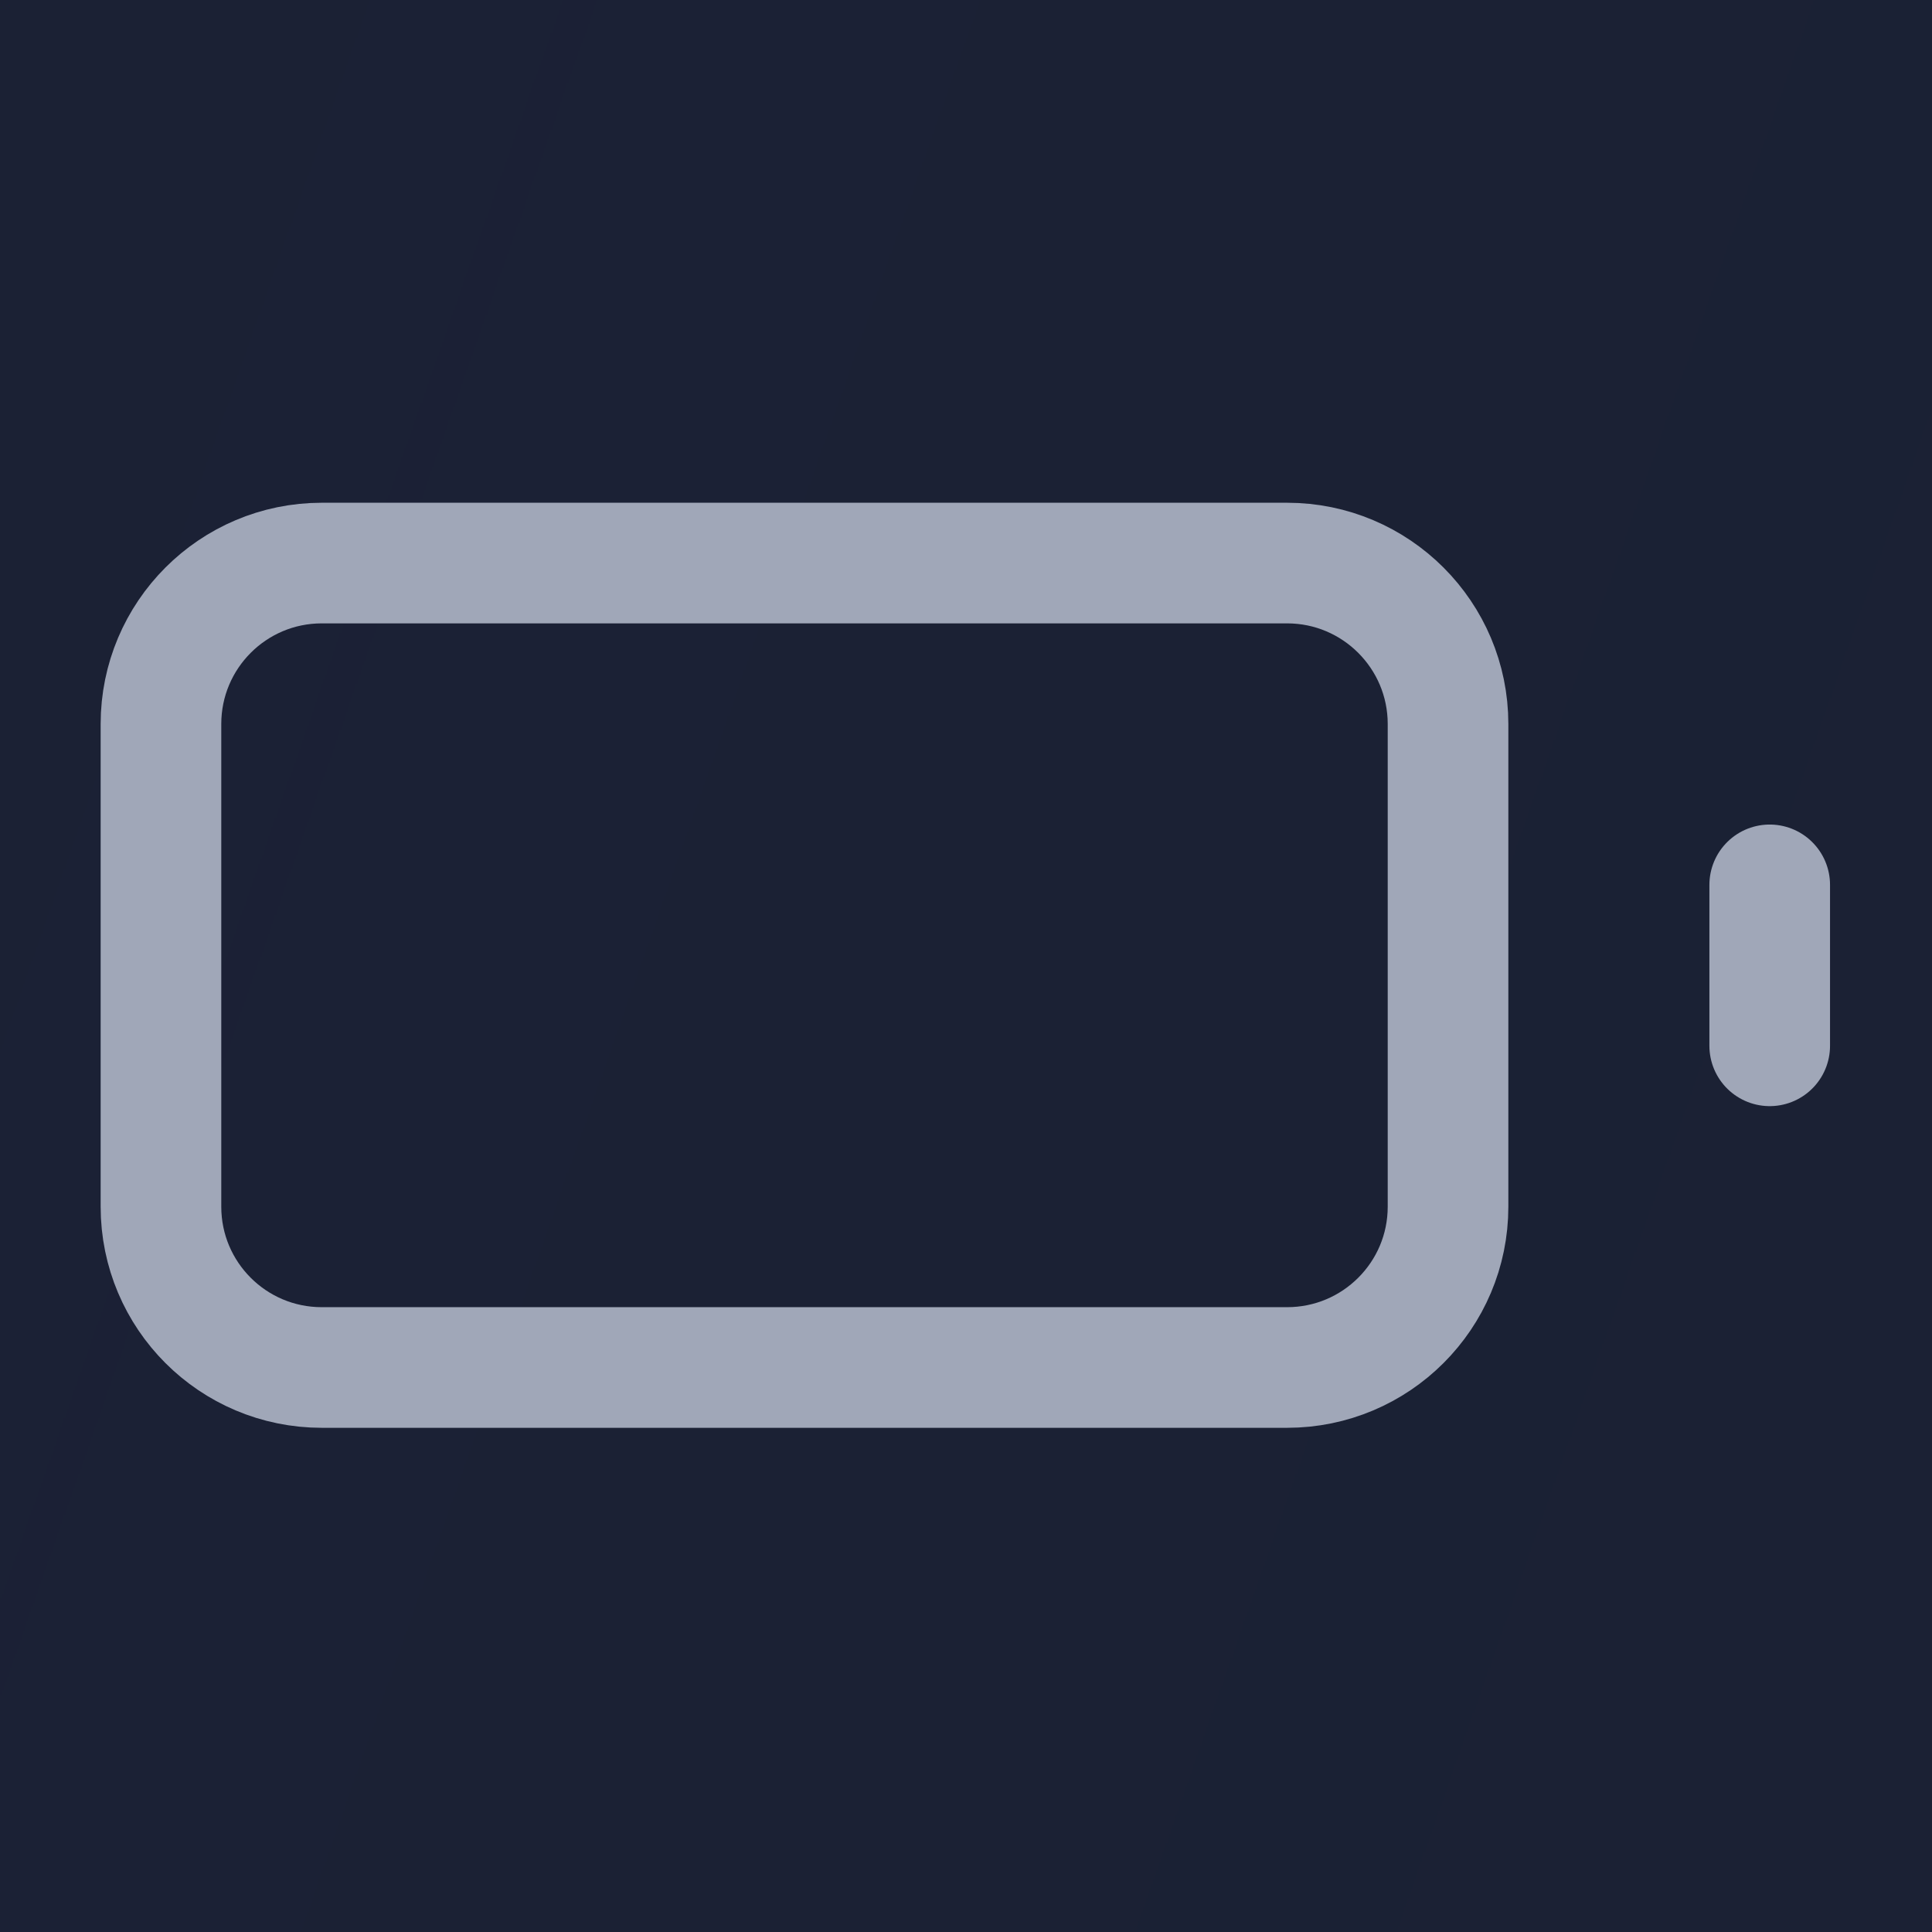
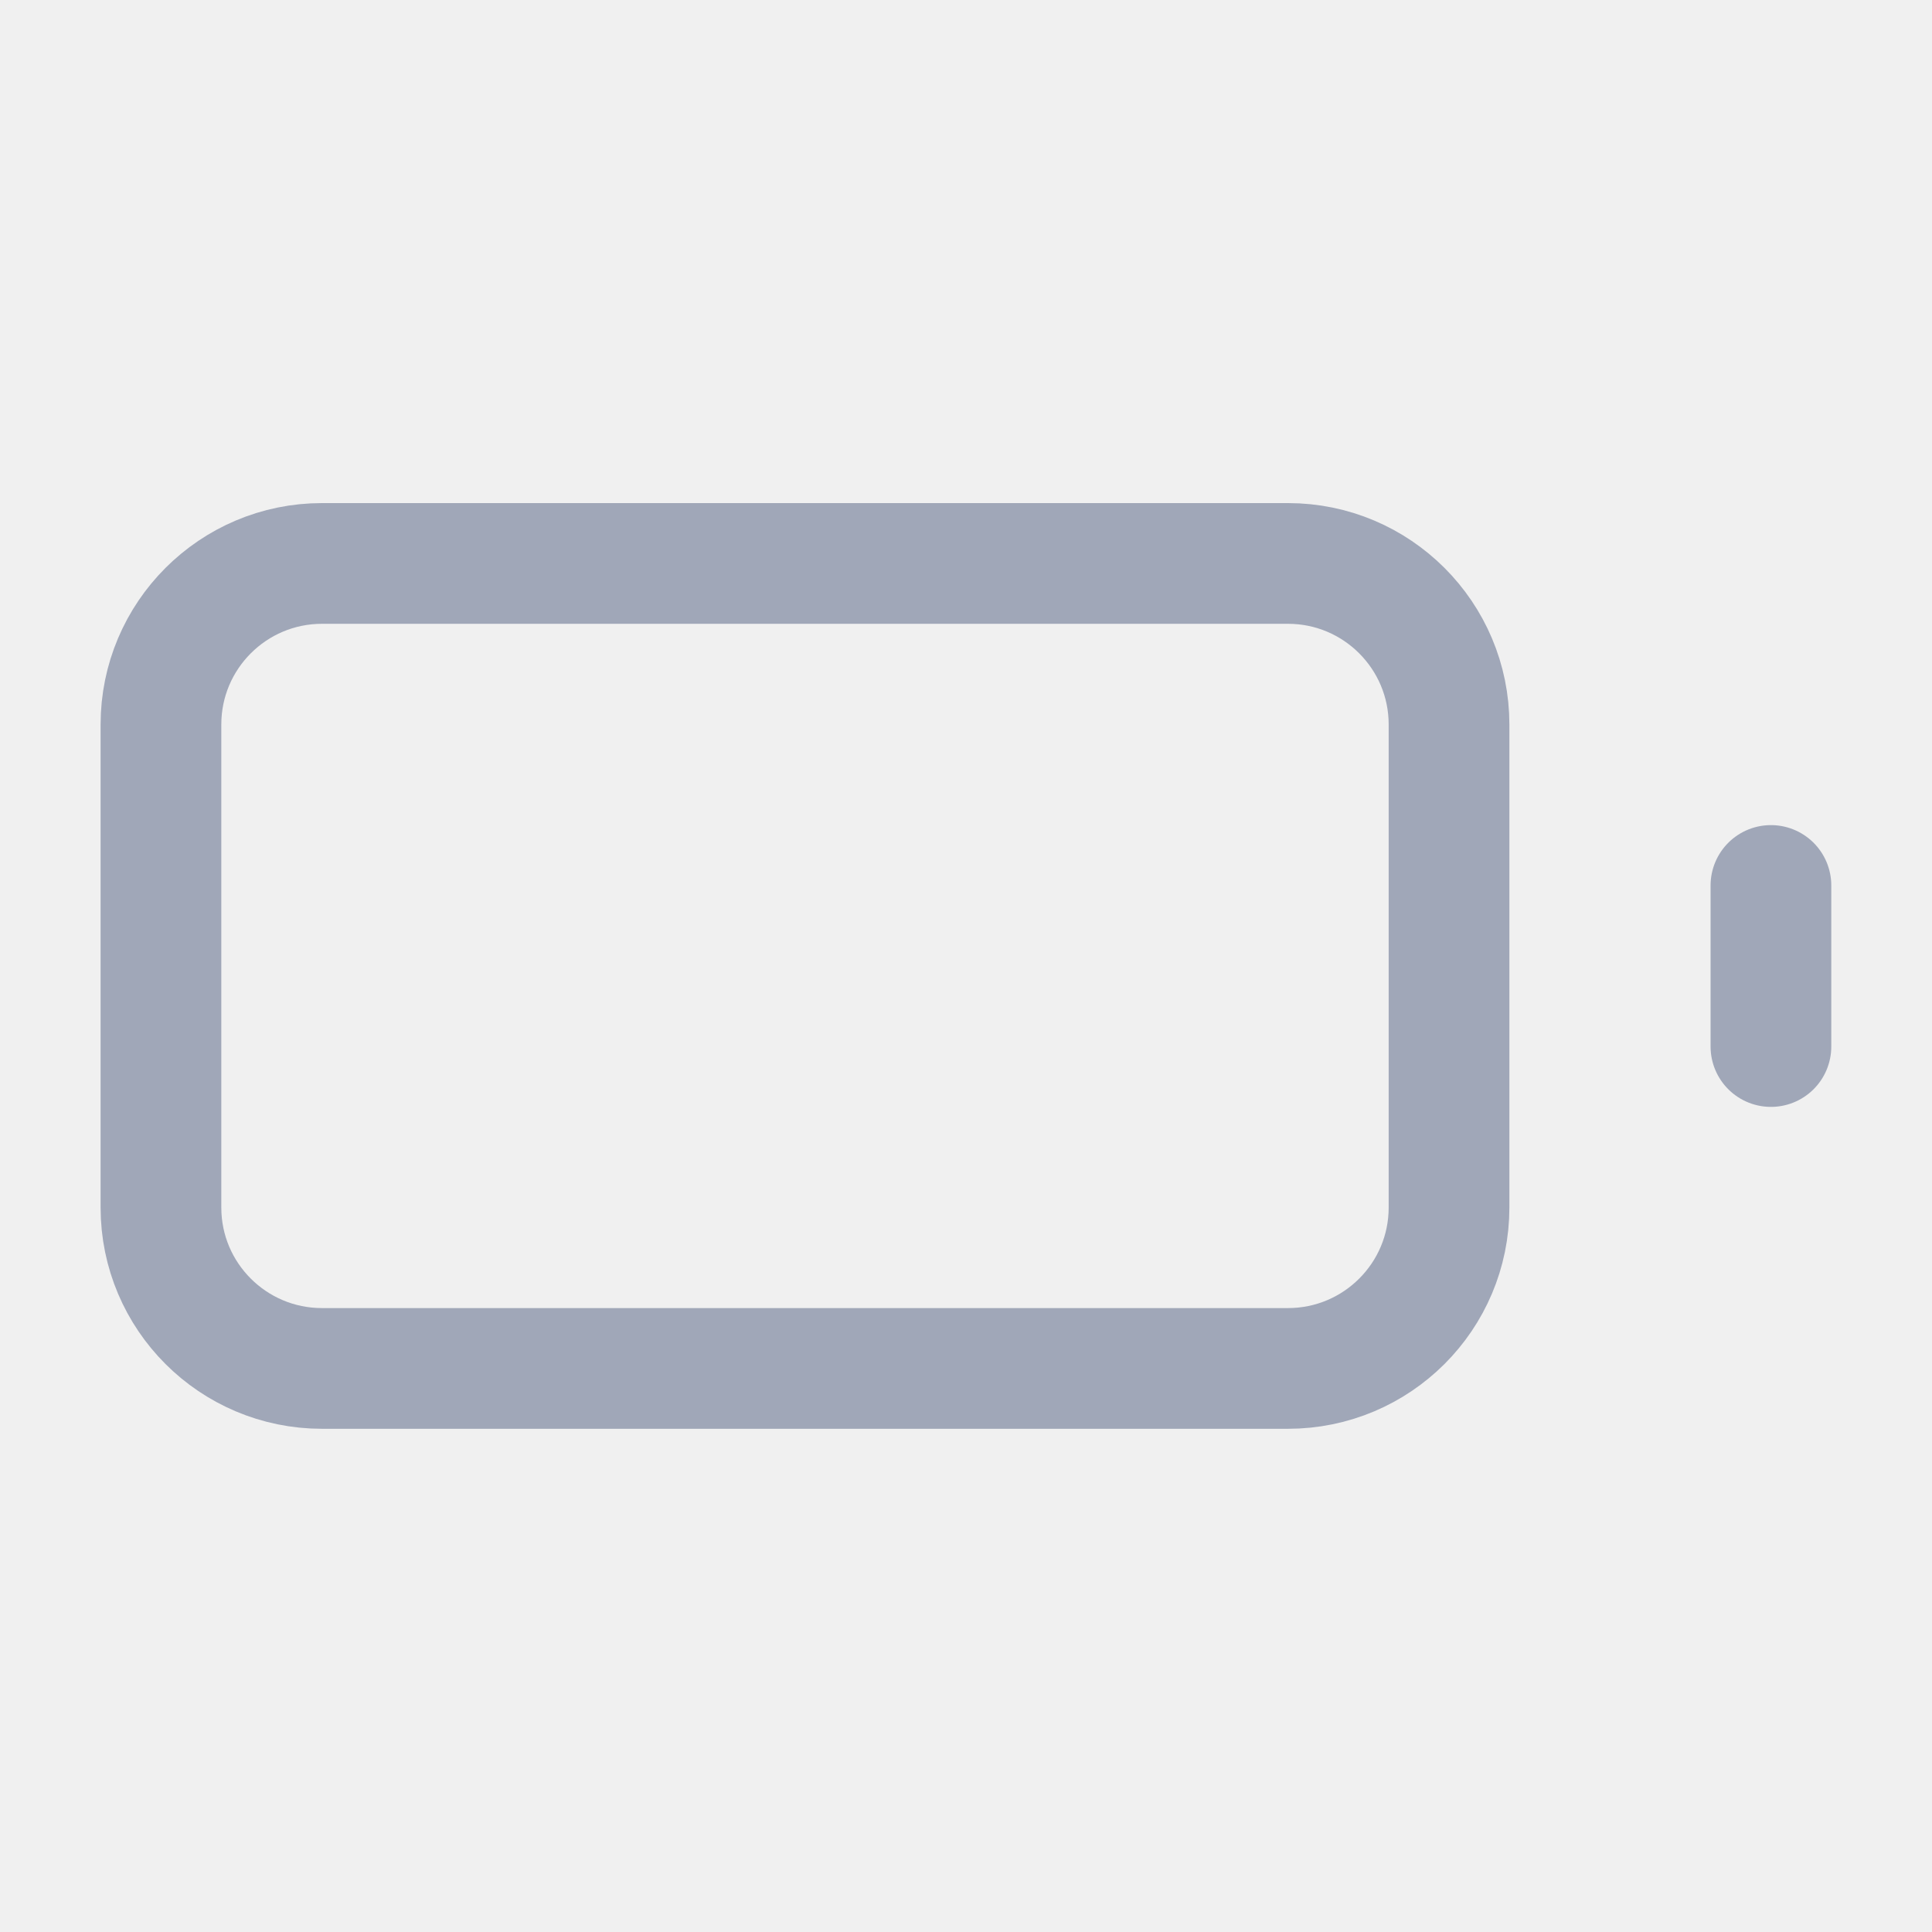
- <svg xmlns="http://www.w3.org/2000/svg" width="16" height="16" viewBox="0 0 16 16" fill="none">
-   <rect width="16" height="16" fill="#BFBFBF" />
-   <g id="Joshua R Hughes_Tracked">
-     <path d="M-6148.08 -1109.41C-6148.08 -1164.64 -6103.31 -1209.41 -6048.08 -1209.41H2465.92C2521.14 -1209.41 2565.92 -1164.64 2565.92 -1109.41V128.588C2565.92 183.817 2521.14 228.588 2465.92 228.588H-6048.08C-6103.31 228.588 -6148.08 183.817 -6148.08 128.588V-1109.41Z" fill="#5D5D5D" />
-     <g id="Log Details">
-       <g clip-path="url(#clip0_0_1)">
-         <rect x="-41.085" y="-1023.41" width="440" height="1251.67" rx="40" fill="#2B2F3F" />
-         <rect x="-41.085" y="-1023.41" width="440" height="1251.67" rx="40" fill="url(#paint0_linear_0_1)" />
-         <g id="Frame 2">
-           <g id="Frame 34">
-             <g id="Container">
-               <mask id="path-3-inside-1_0_1" fill="white">
-                 <path d="M-17.085 -3.094C-17.085 -11.931 -9.922 -19.094 -1.085 -19.094H358.915C367.752 -19.094 374.915 -11.931 374.915 -3.094V51.09C374.915 59.927 367.752 67.09 358.915 67.09H-1.085C-9.922 67.09 -17.085 59.927 -17.085 51.09V-3.094Z" />
-               </mask>
-               <path d="M-17.085 -3.094C-17.085 -11.931 -9.922 -19.094 -1.085 -19.094H358.915C367.752 -19.094 374.915 -11.931 374.915 -3.094V51.09C374.915 59.927 367.752 67.09 358.915 67.09H-1.085C-9.922 67.09 -17.085 59.927 -17.085 51.09V-3.094Z" fill="white" fill-opacity="0.05" />
-               <path d="M-1.085 -19.094V-18.009H358.915V-19.094V-20.18H-1.085V-19.094ZM374.915 -3.094H373.83V51.09H374.915H376V-3.094H374.915ZM358.915 67.09V66.005H-1.085V67.09V68.175H358.915V67.09ZM-17.085 51.09H-16V-3.094H-17.085H-18.17V51.09H-17.085ZM-1.085 67.09V66.005C-9.322 66.005 -16 59.327 -16 51.09H-17.085H-18.17C-18.17 60.526 -10.521 68.175 -1.085 68.175V67.09ZM374.915 51.09H373.83C373.83 59.327 367.152 66.005 358.915 66.005V67.09V68.175C368.351 68.175 376 60.526 376 51.09H374.915ZM358.915 -19.094V-18.009C367.152 -18.009 373.83 -11.332 373.83 -3.094H374.915H376C376 -12.53 368.351 -20.18 358.915 -20.18V-19.094ZM-1.085 -19.094V-20.18C-10.521 -20.18 -18.17 -12.53 -18.17 -3.094H-17.085H-16C-16 -11.332 -9.322 -18.009 -1.085 -18.009V-19.094Z" fill="white" fill-opacity="0.1" mask="url(#path-3-inside-1_0_1)" />
-               <g id="Container_2">
-                 <g id="Container_3">
-                   <g id="Container_4">
-                     <g id="Icon" clip-path="url(#clip1_0_1)">
-                       <path id="Vector" d="M10.659 4.663H2.665C1.929 4.663 1.333 5.26 1.333 5.996V9.993C1.333 10.729 1.929 11.325 2.665 11.325H10.659C11.395 11.325 11.992 10.729 11.992 9.993V5.996C11.992 5.26 11.395 4.663 10.659 4.663Z" stroke="#A0A7B8" stroke-width="0.999" stroke-linecap="round" stroke-linejoin="round" />
-                       <path id="Vector_2" d="M14.656 7.328V8.661" stroke="#A0A7B8" stroke-width="0.999" stroke-linecap="round" stroke-linejoin="round" />
-                     </g>
-                   </g>
-                 </g>
-               </g>
-             </g>
-           </g>
-         </g>
-       </g>
-     </g>
+ <svg xmlns="http://www.w3.org/2000/svg" preserveAspectRatio="none" width="100%" height="100%" overflow="visible" style="display: block;" viewBox="0 0 15.989 15.989" fill="none">
+   <g id="Icon" clip-path="url(#clip0_0_13)">
+     <path id="Vector" d="M10.659 4.663H2.665C1.929 4.663 1.332 5.26 1.332 5.996V9.993C1.332 10.729 1.929 11.325 2.665 11.325H10.659C11.395 11.325 11.992 10.729 11.992 9.993V5.996C11.992 5.26 11.395 4.663 10.659 4.663Z" stroke="#A0A7B8" stroke-width="0.999" stroke-linecap="round" stroke-linejoin="round" />
+     <path id="Vector_2" d="M14.656 7.328V8.661" stroke="#A0A7B8" stroke-width="0.999" stroke-linecap="round" stroke-linejoin="round" />
  </g>
  <defs>
-     <linearGradient id="paint0_linear_0_1" x1="-41.085" y1="-1023.41" x2="742.131" y2="-748.088" gradientUnits="userSpaceOnUse">
-       <stop stop-color="#0C1227" stop-opacity="0.4" />
-       <stop offset="0.5" stop-color="#0C1227" stop-opacity="0.9" />
-       <stop offset="1" stop-color="#0C1227" stop-opacity="0.4" />
-     </linearGradient>
-     <clipPath id="clip0_0_1">
-       <rect x="-41.085" y="-1023.41" width="440" height="1251.67" rx="40" fill="white" />
-     </clipPath>
-     <clipPath id="clip1_0_1">
+     <clipPath id="clip0_0_13">
      <rect width="15.989" height="15.989" fill="white" />
    </clipPath>
  </defs>
</svg>
